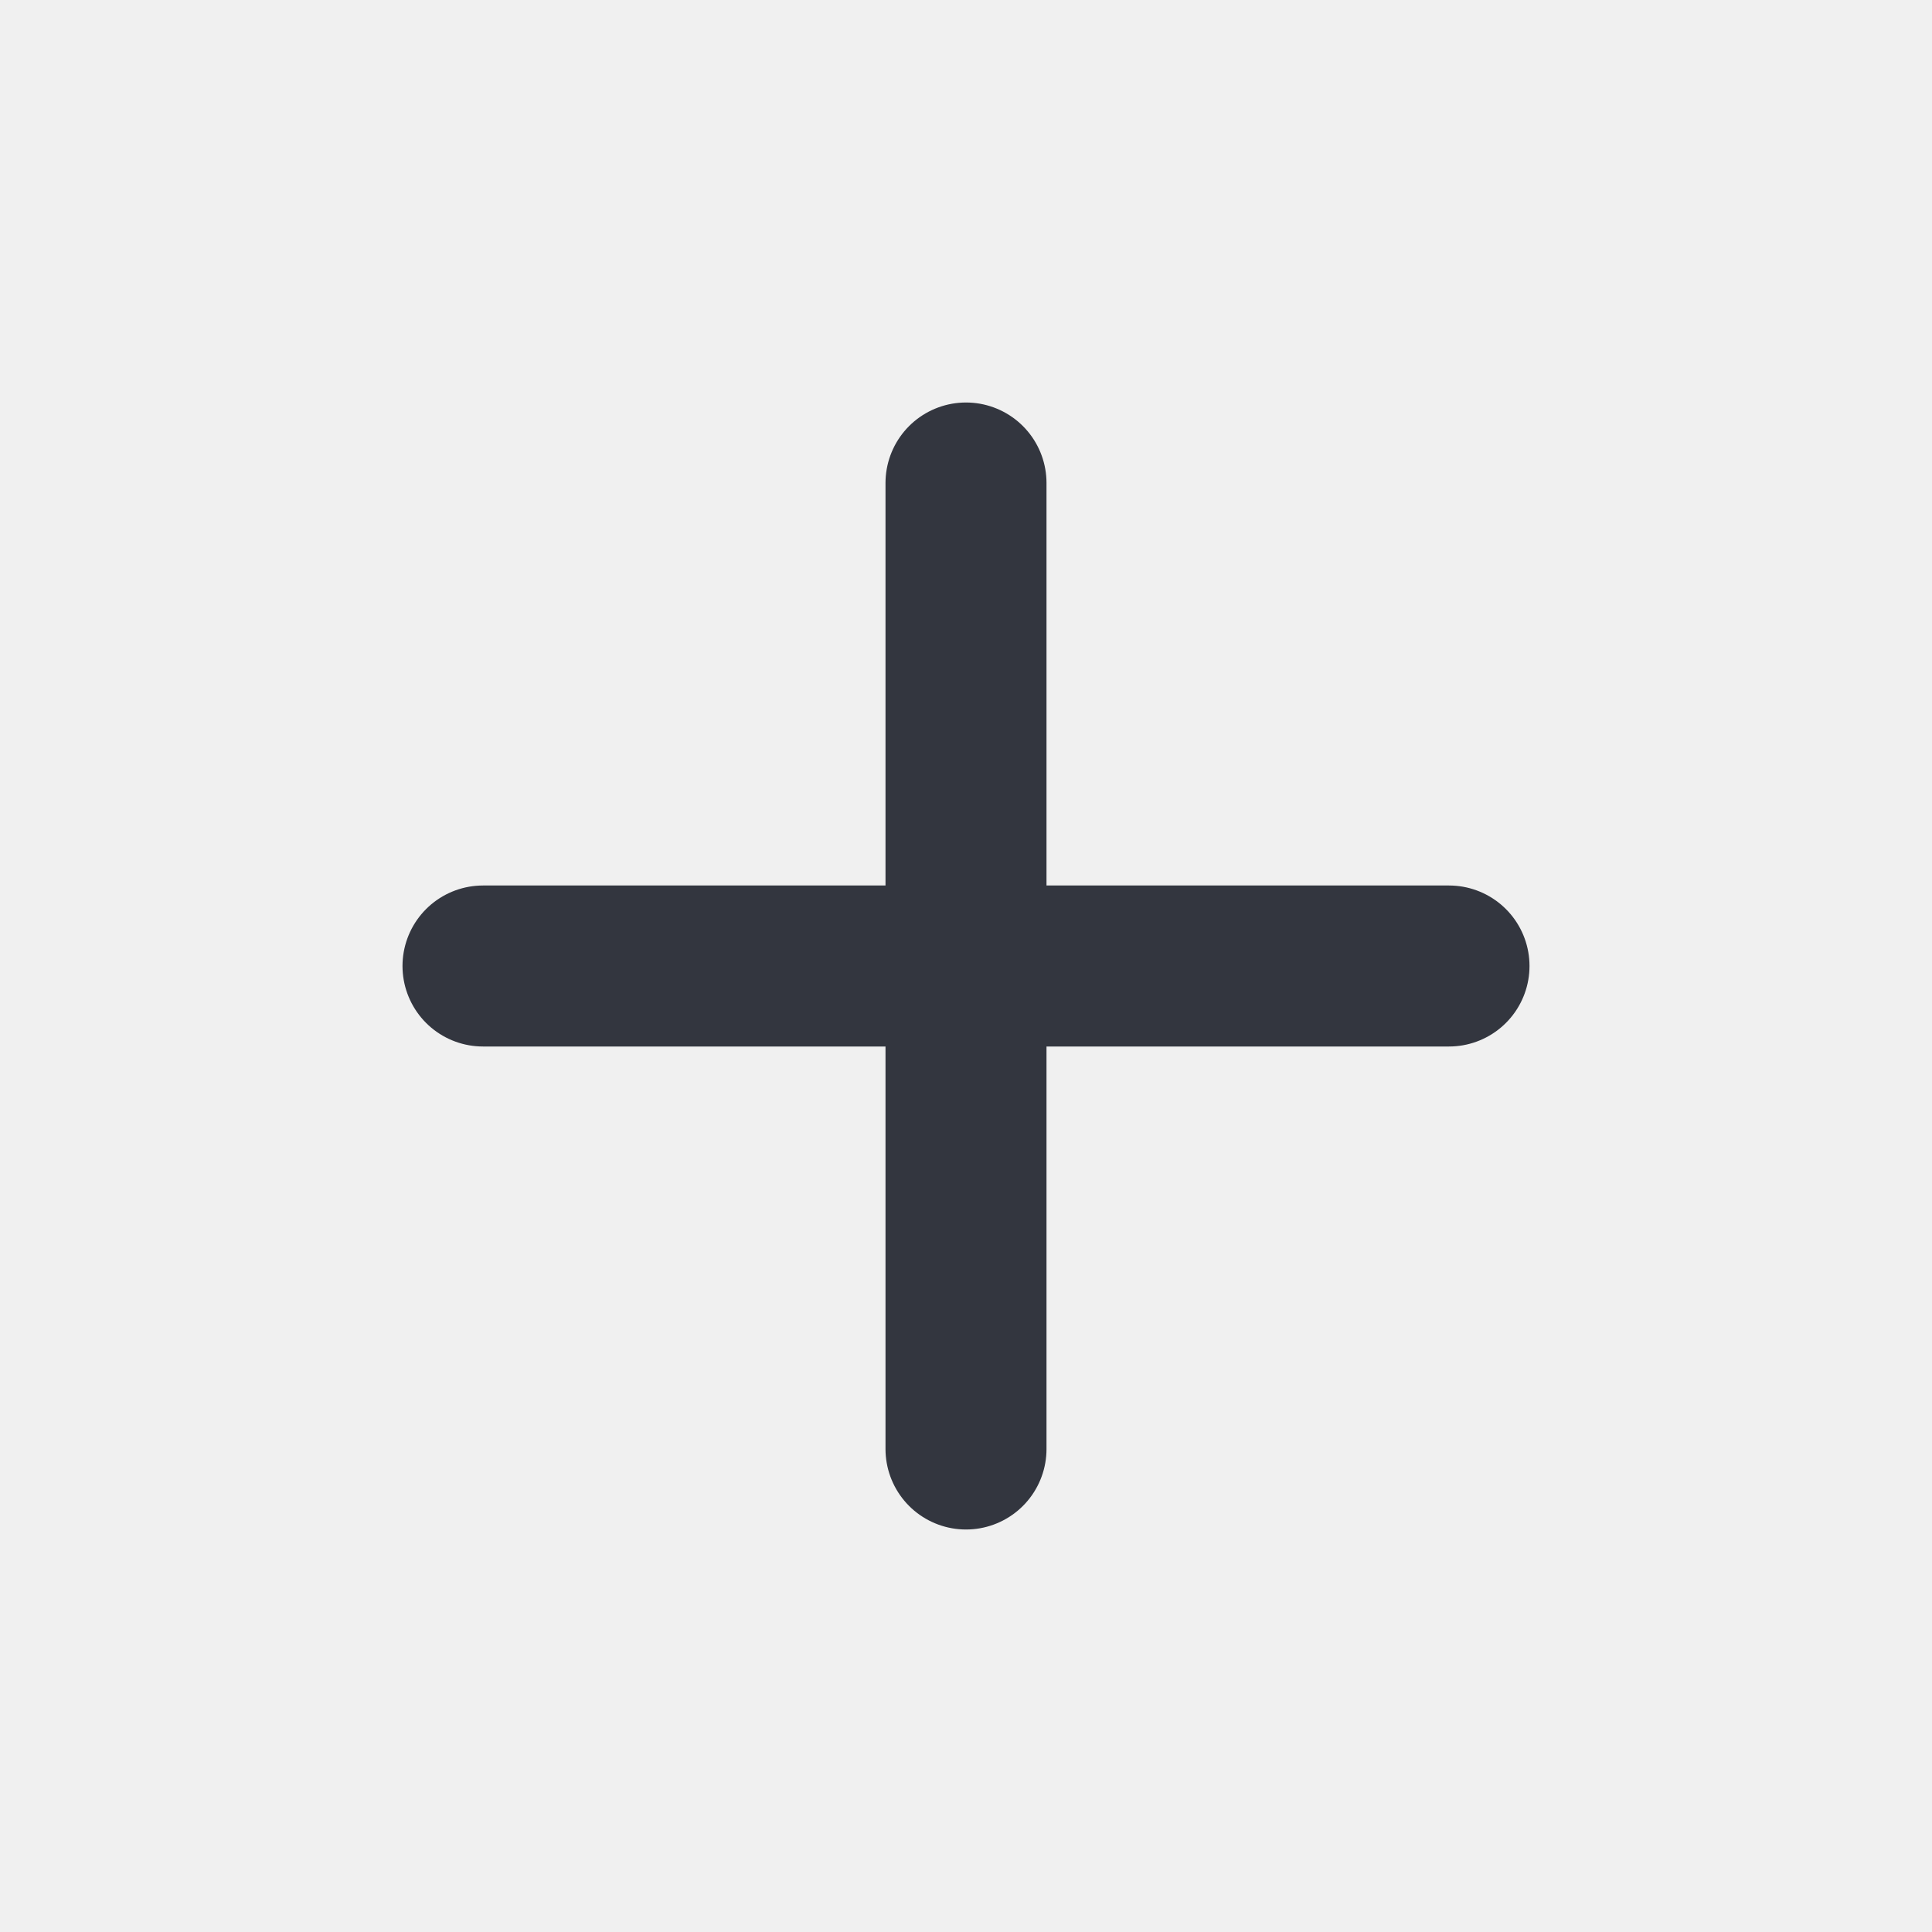
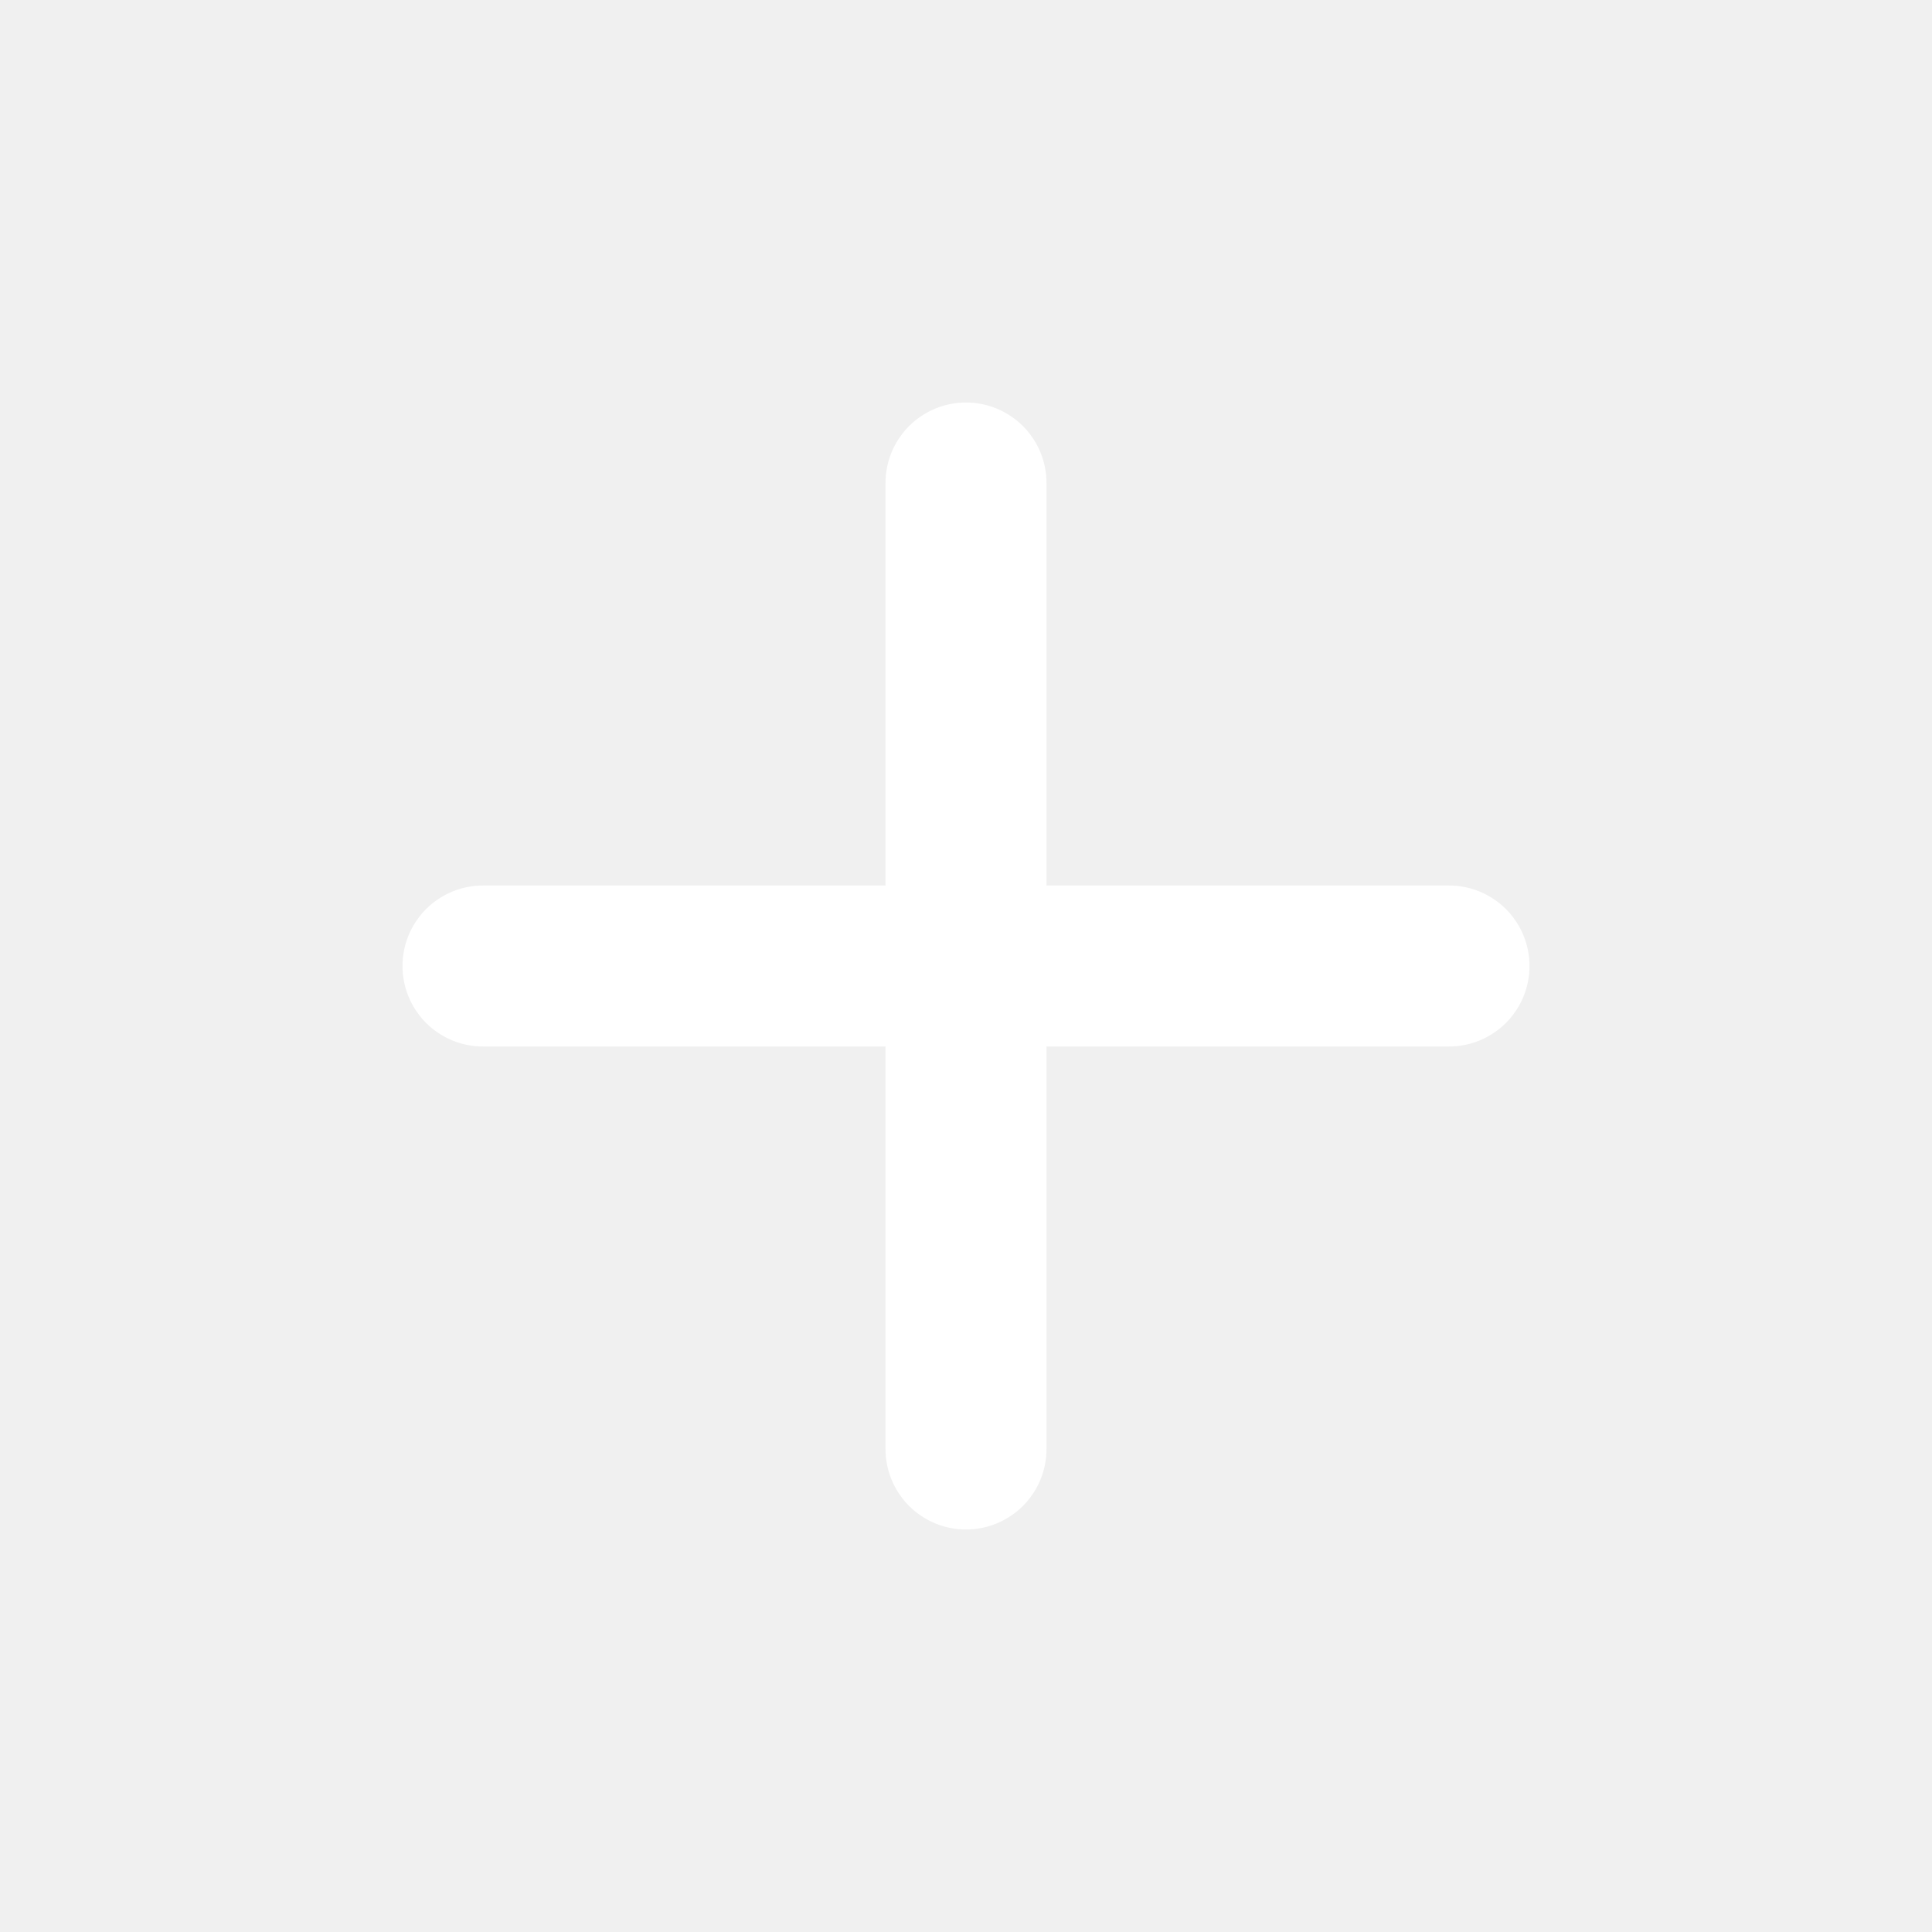
<svg xmlns="http://www.w3.org/2000/svg" width="24" height="24" viewBox="0 0 24 24" fill="none">
-   <path d="M12 6L12 18" stroke="#33363F" stroke-width="2" stroke-linecap="round" />
-   <path d="M18 12L6 12" stroke="#33363F" stroke-width="2" stroke-linecap="round" />
+   <path d="M12 6L12 18" stroke="#FFFFFF" stroke-width="2" stroke-linecap="round" />
+   <path d="M18 12L6 12" stroke="#FFFFFF" stroke-width="2" stroke-linecap="round" />
</svg>
